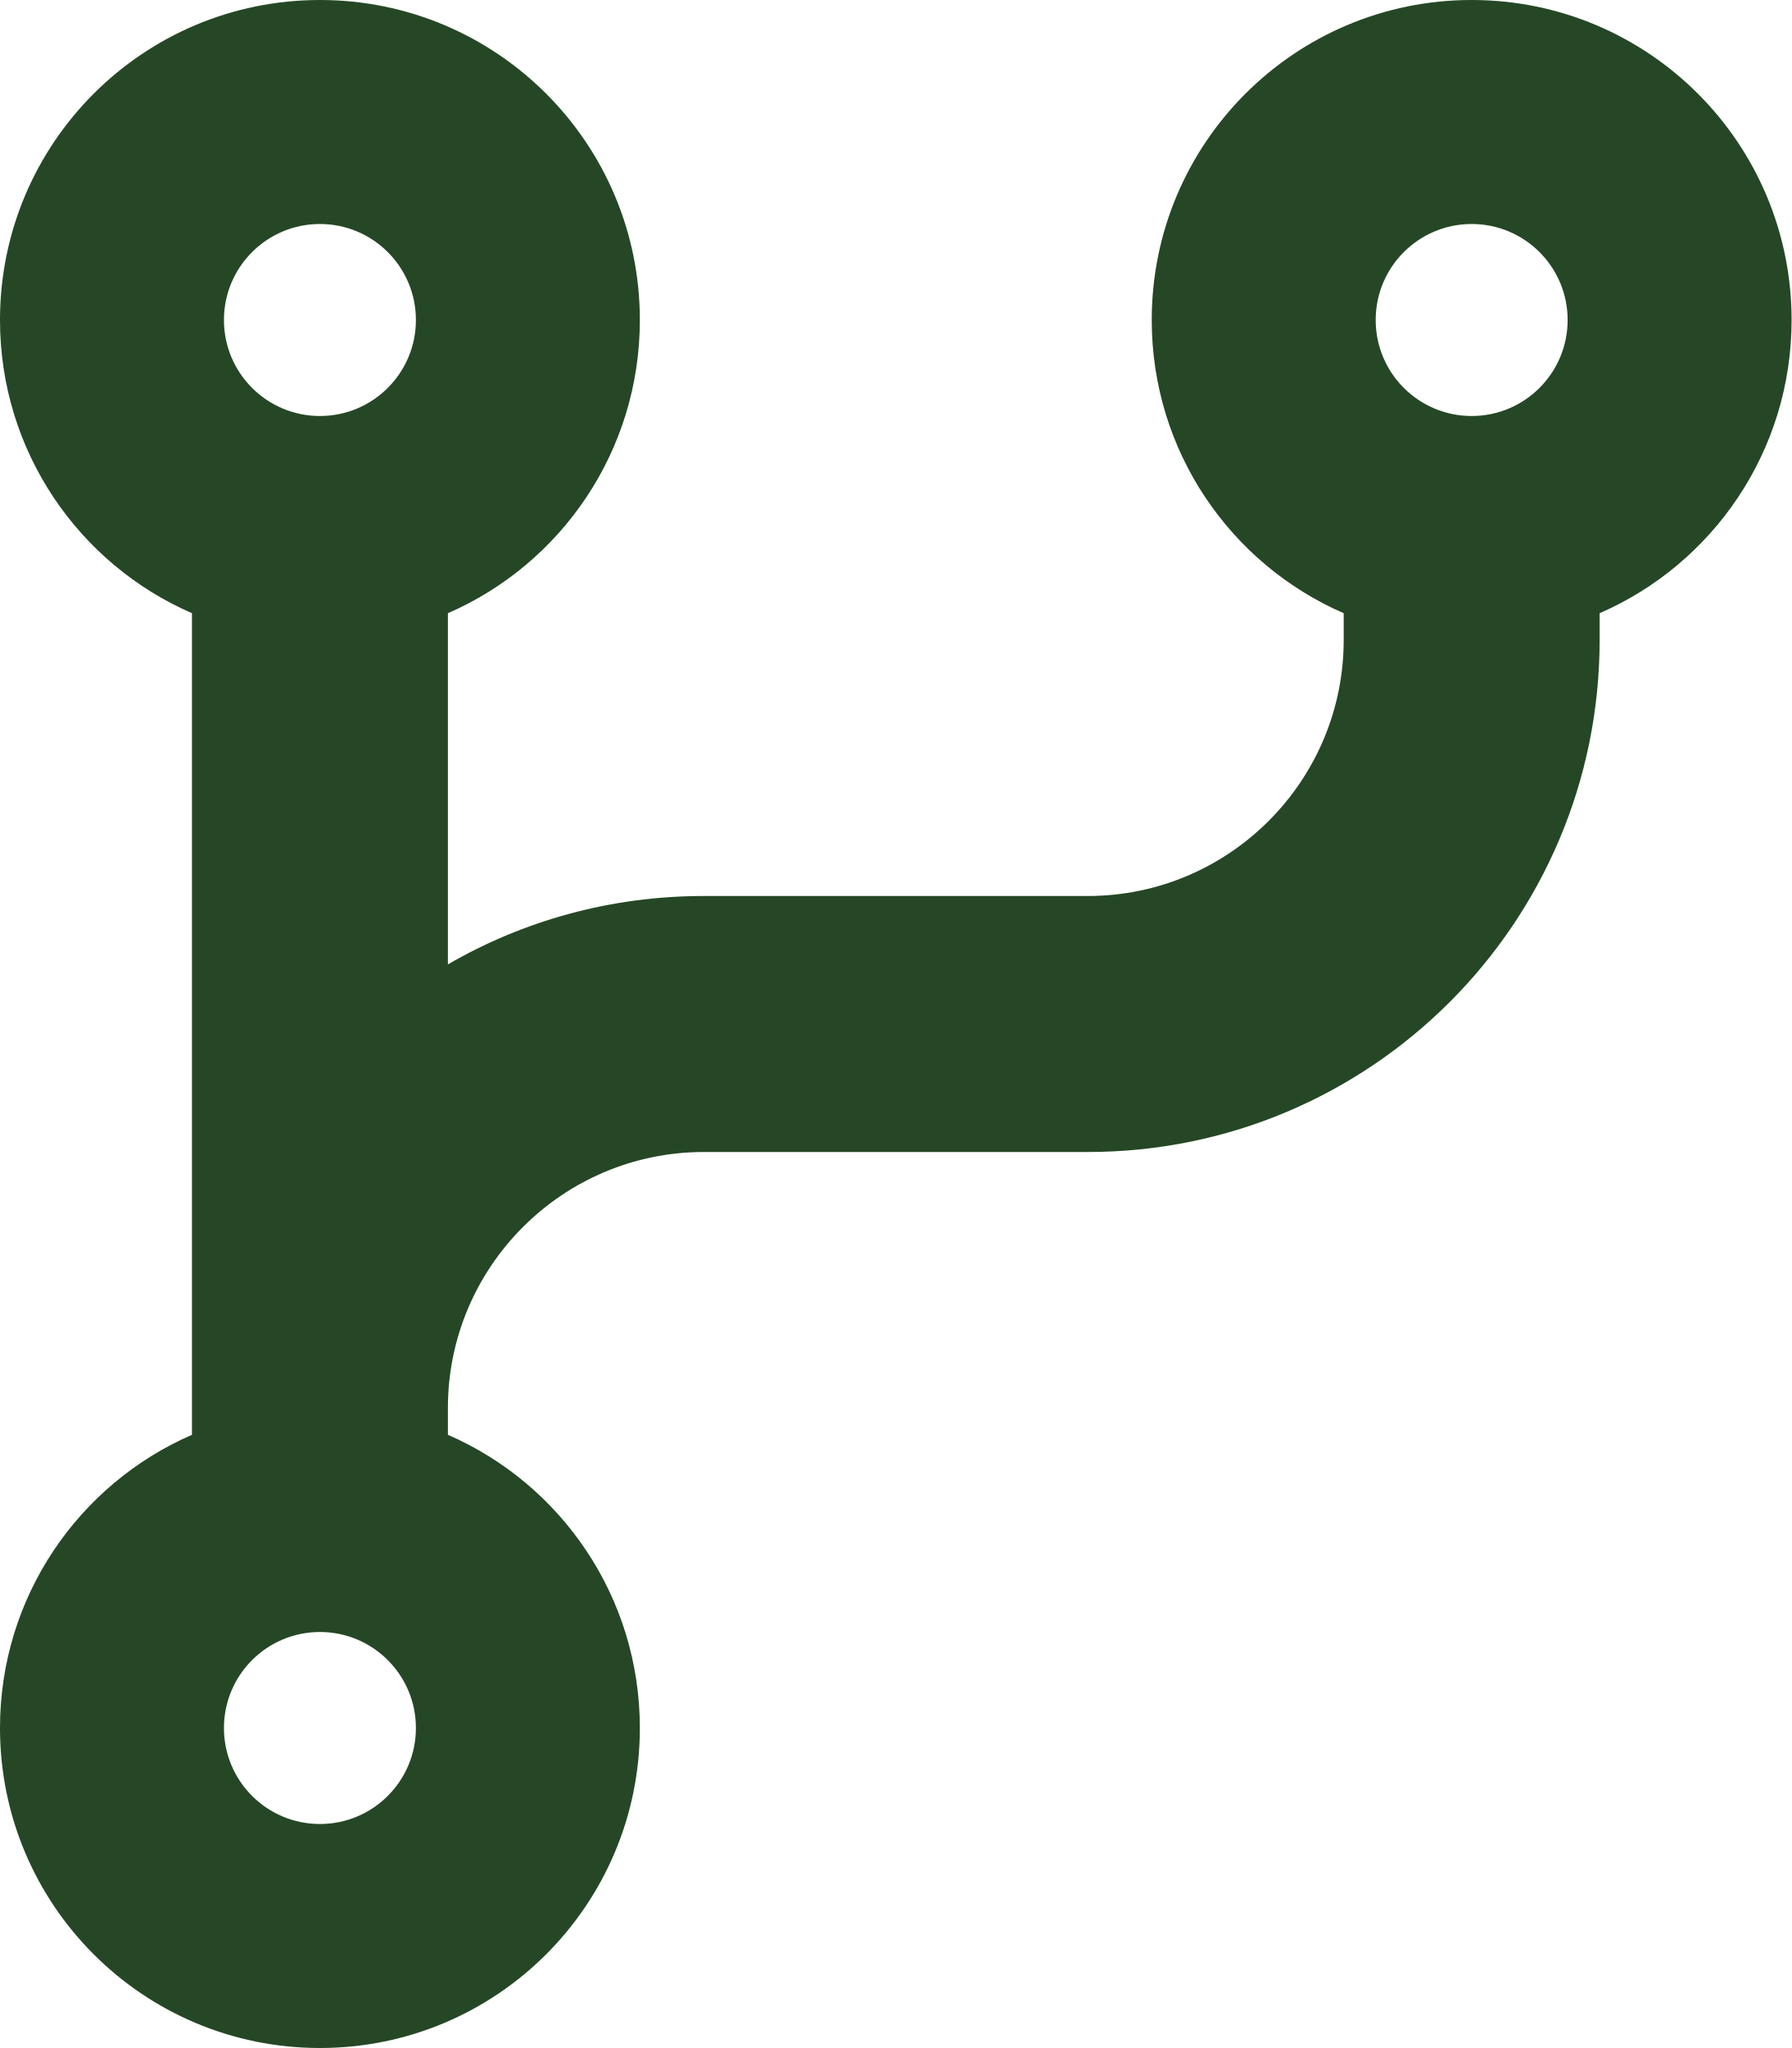
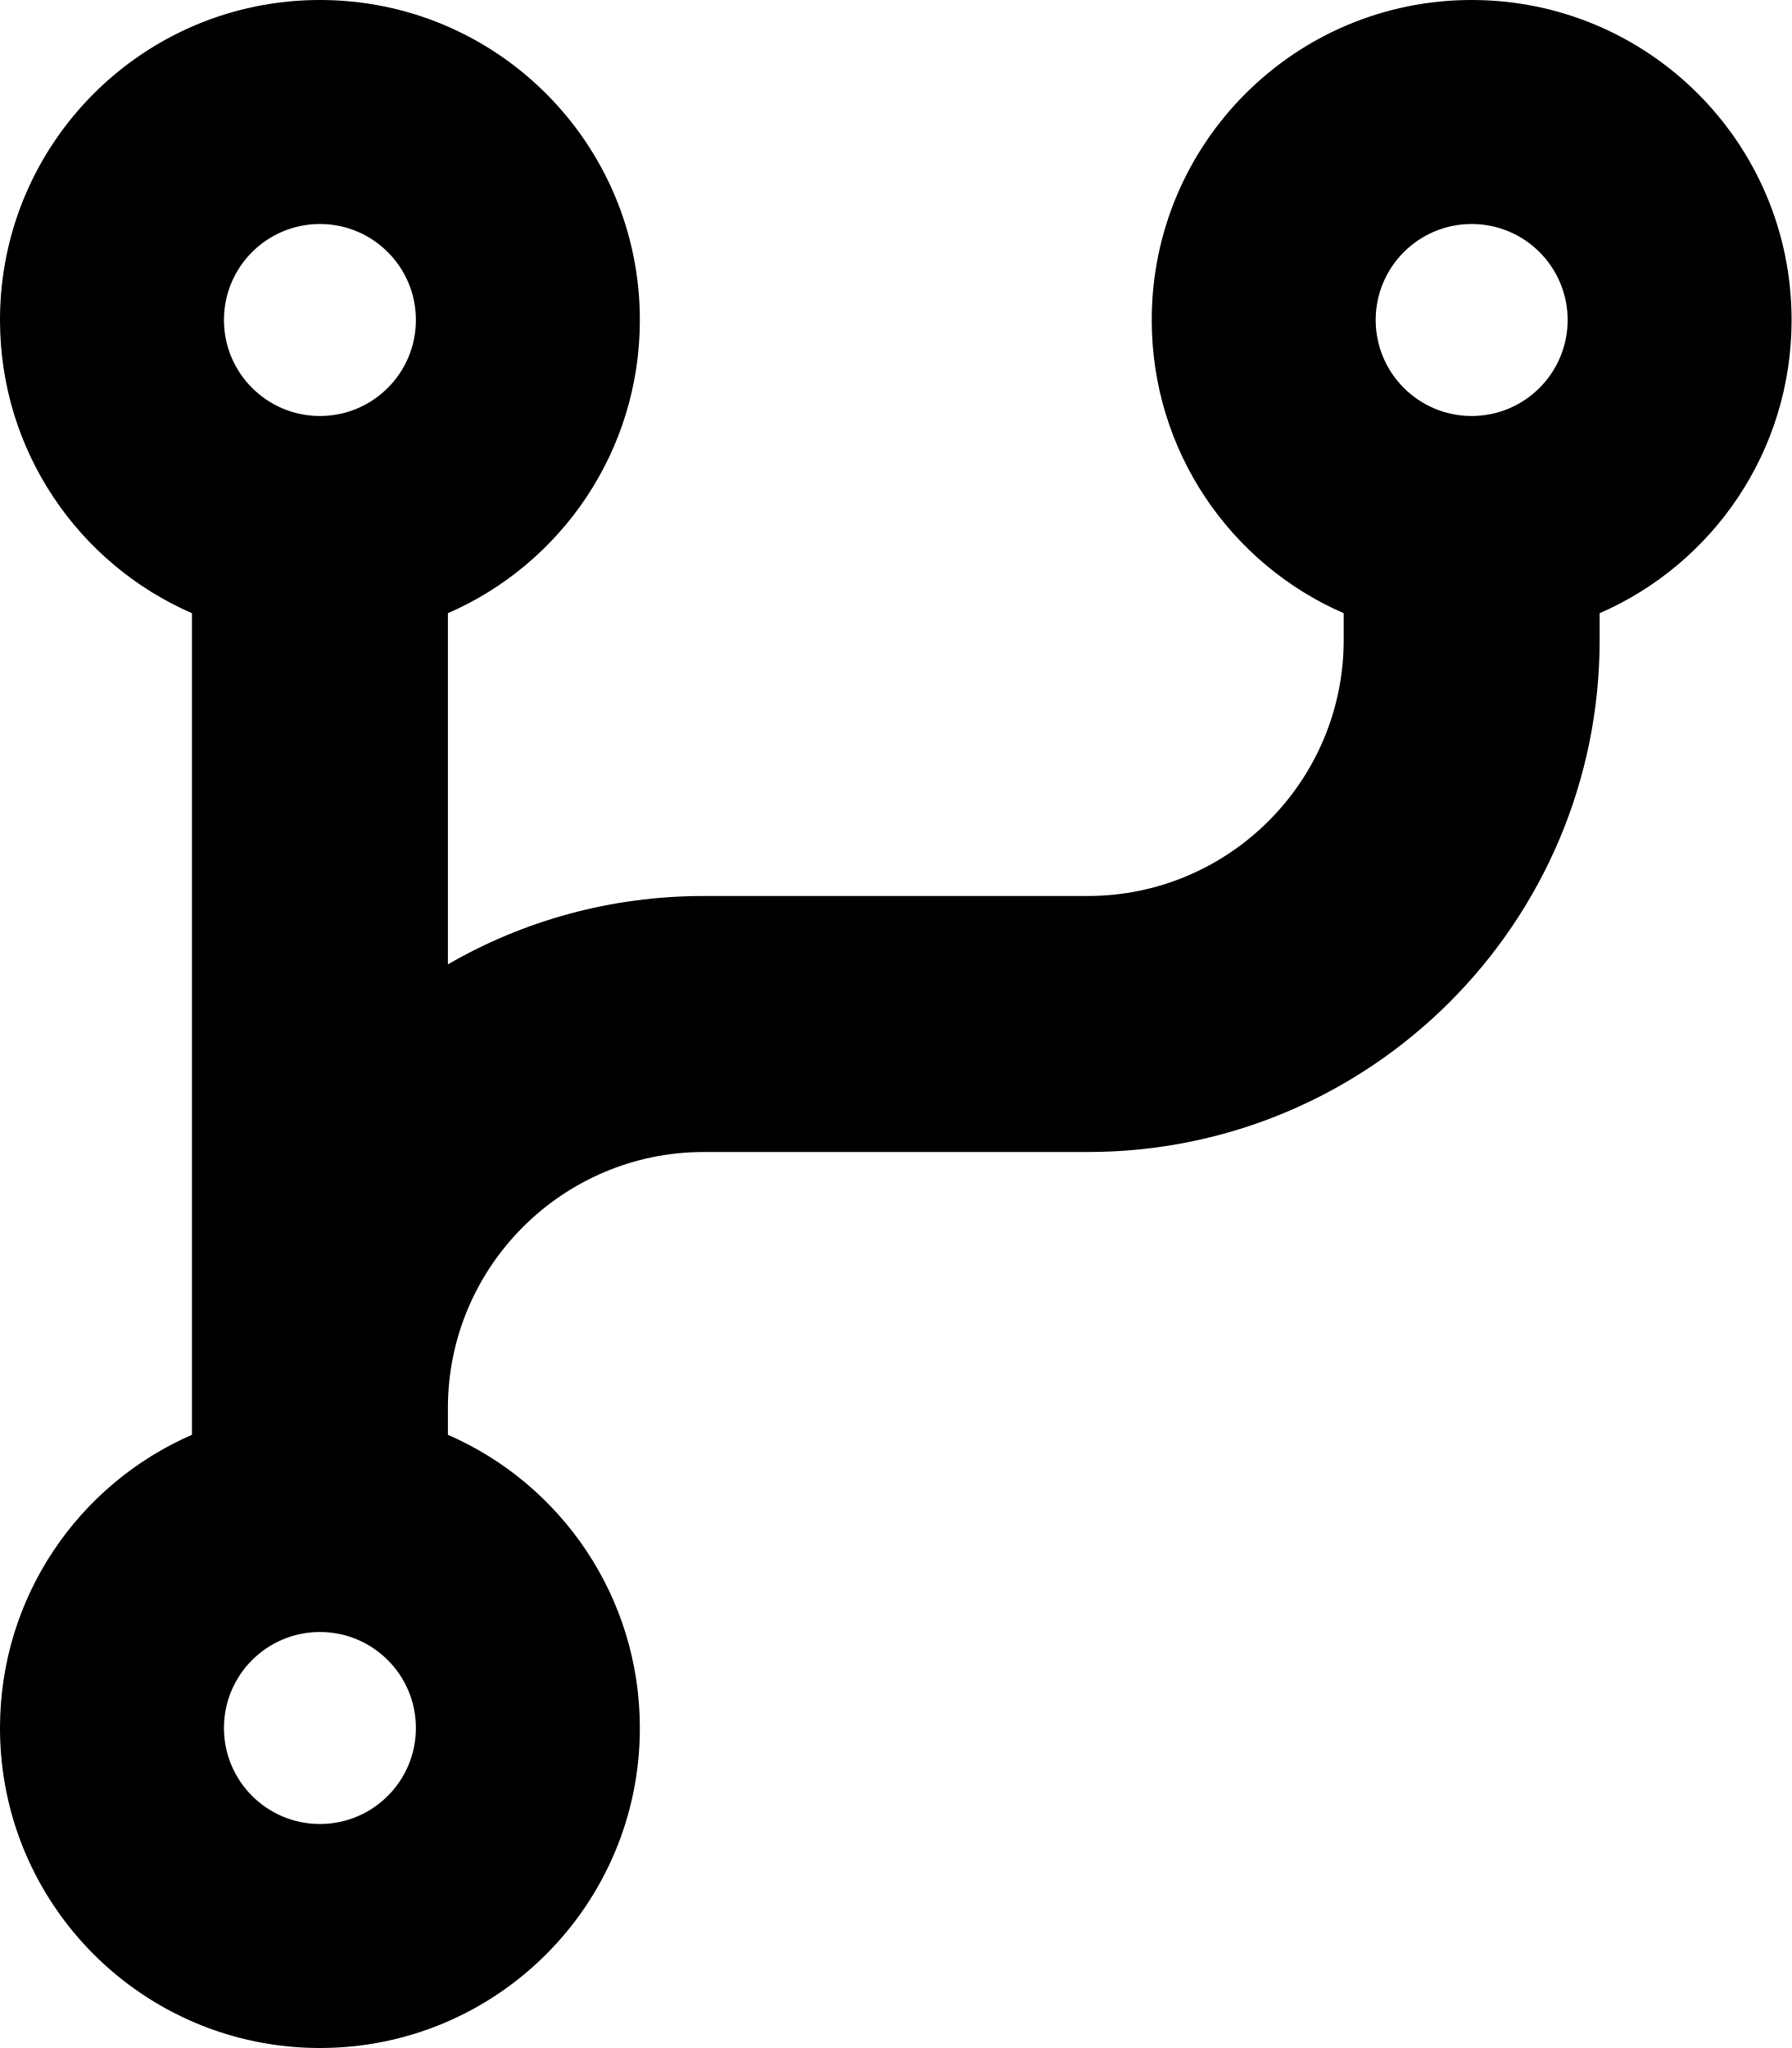
<svg xmlns="http://www.w3.org/2000/svg" viewBox="0 0 448 512">
-   <path fill="#254725" d="M80 104a24 24 0 1 0 0-48 24 24 0 1 0 0 48zm80-24c0 32.8-19.7 61-48 73.3l0 87.8c18.8-10.9 40.7-17.1 64-17.1l96 0c35.3 0 64-28.7 64-64l0-6.7C307.7 141 288 112.8 288 80c0-44.2 35.8-80 80-80s80 35.8 80 80c0 32.8-19.7 61-48 73.3l0 6.7c0 70.7-57.3 128-128 128l-96 0c-35.3 0-64 28.7-64 64l0 6.7c28.3 12.3 48 40.5 48 73.3c0 44.2-35.8 80-80 80s-80-35.8-80-80c0-32.8 19.7-61 48-73.3l0-6.7 0-198.7C19.7 141 0 112.8 0 80C0 35.8 35.8 0 80 0s80 35.8 80 80zm232 0a24 24 0 1 0 -48 0 24 24 0 1 0 48 0zM80 456a24 24 0 1 0 0-48 24 24 0 1 0 0 48z" />
+   <path fill="currentColor" d="M80 104a24 24 0 1 0 0-48 24 24 0 1 0 0 48zm80-24c0 32.8-19.7 61-48 73.3l0 87.8c18.8-10.9 40.7-17.1 64-17.1l96 0c35.3 0 64-28.7 64-64l0-6.7C307.7 141 288 112.8 288 80c0-44.2 35.8-80 80-80s80 35.8 80 80c0 32.8-19.7 61-48 73.3l0 6.7c0 70.7-57.3 128-128 128l-96 0c-35.3 0-64 28.7-64 64l0 6.7c28.3 12.3 48 40.5 48 73.3c0 44.2-35.8 80-80 80s-80-35.8-80-80c0-32.8 19.7-61 48-73.3l0-6.7 0-198.7C19.7 141 0 112.8 0 80C0 35.8 35.8 0 80 0s80 35.8 80 80zm232 0a24 24 0 1 0 -48 0 24 24 0 1 0 48 0zM80 456a24 24 0 1 0 0-48 24 24 0 1 0 0 48z" />
</svg>
